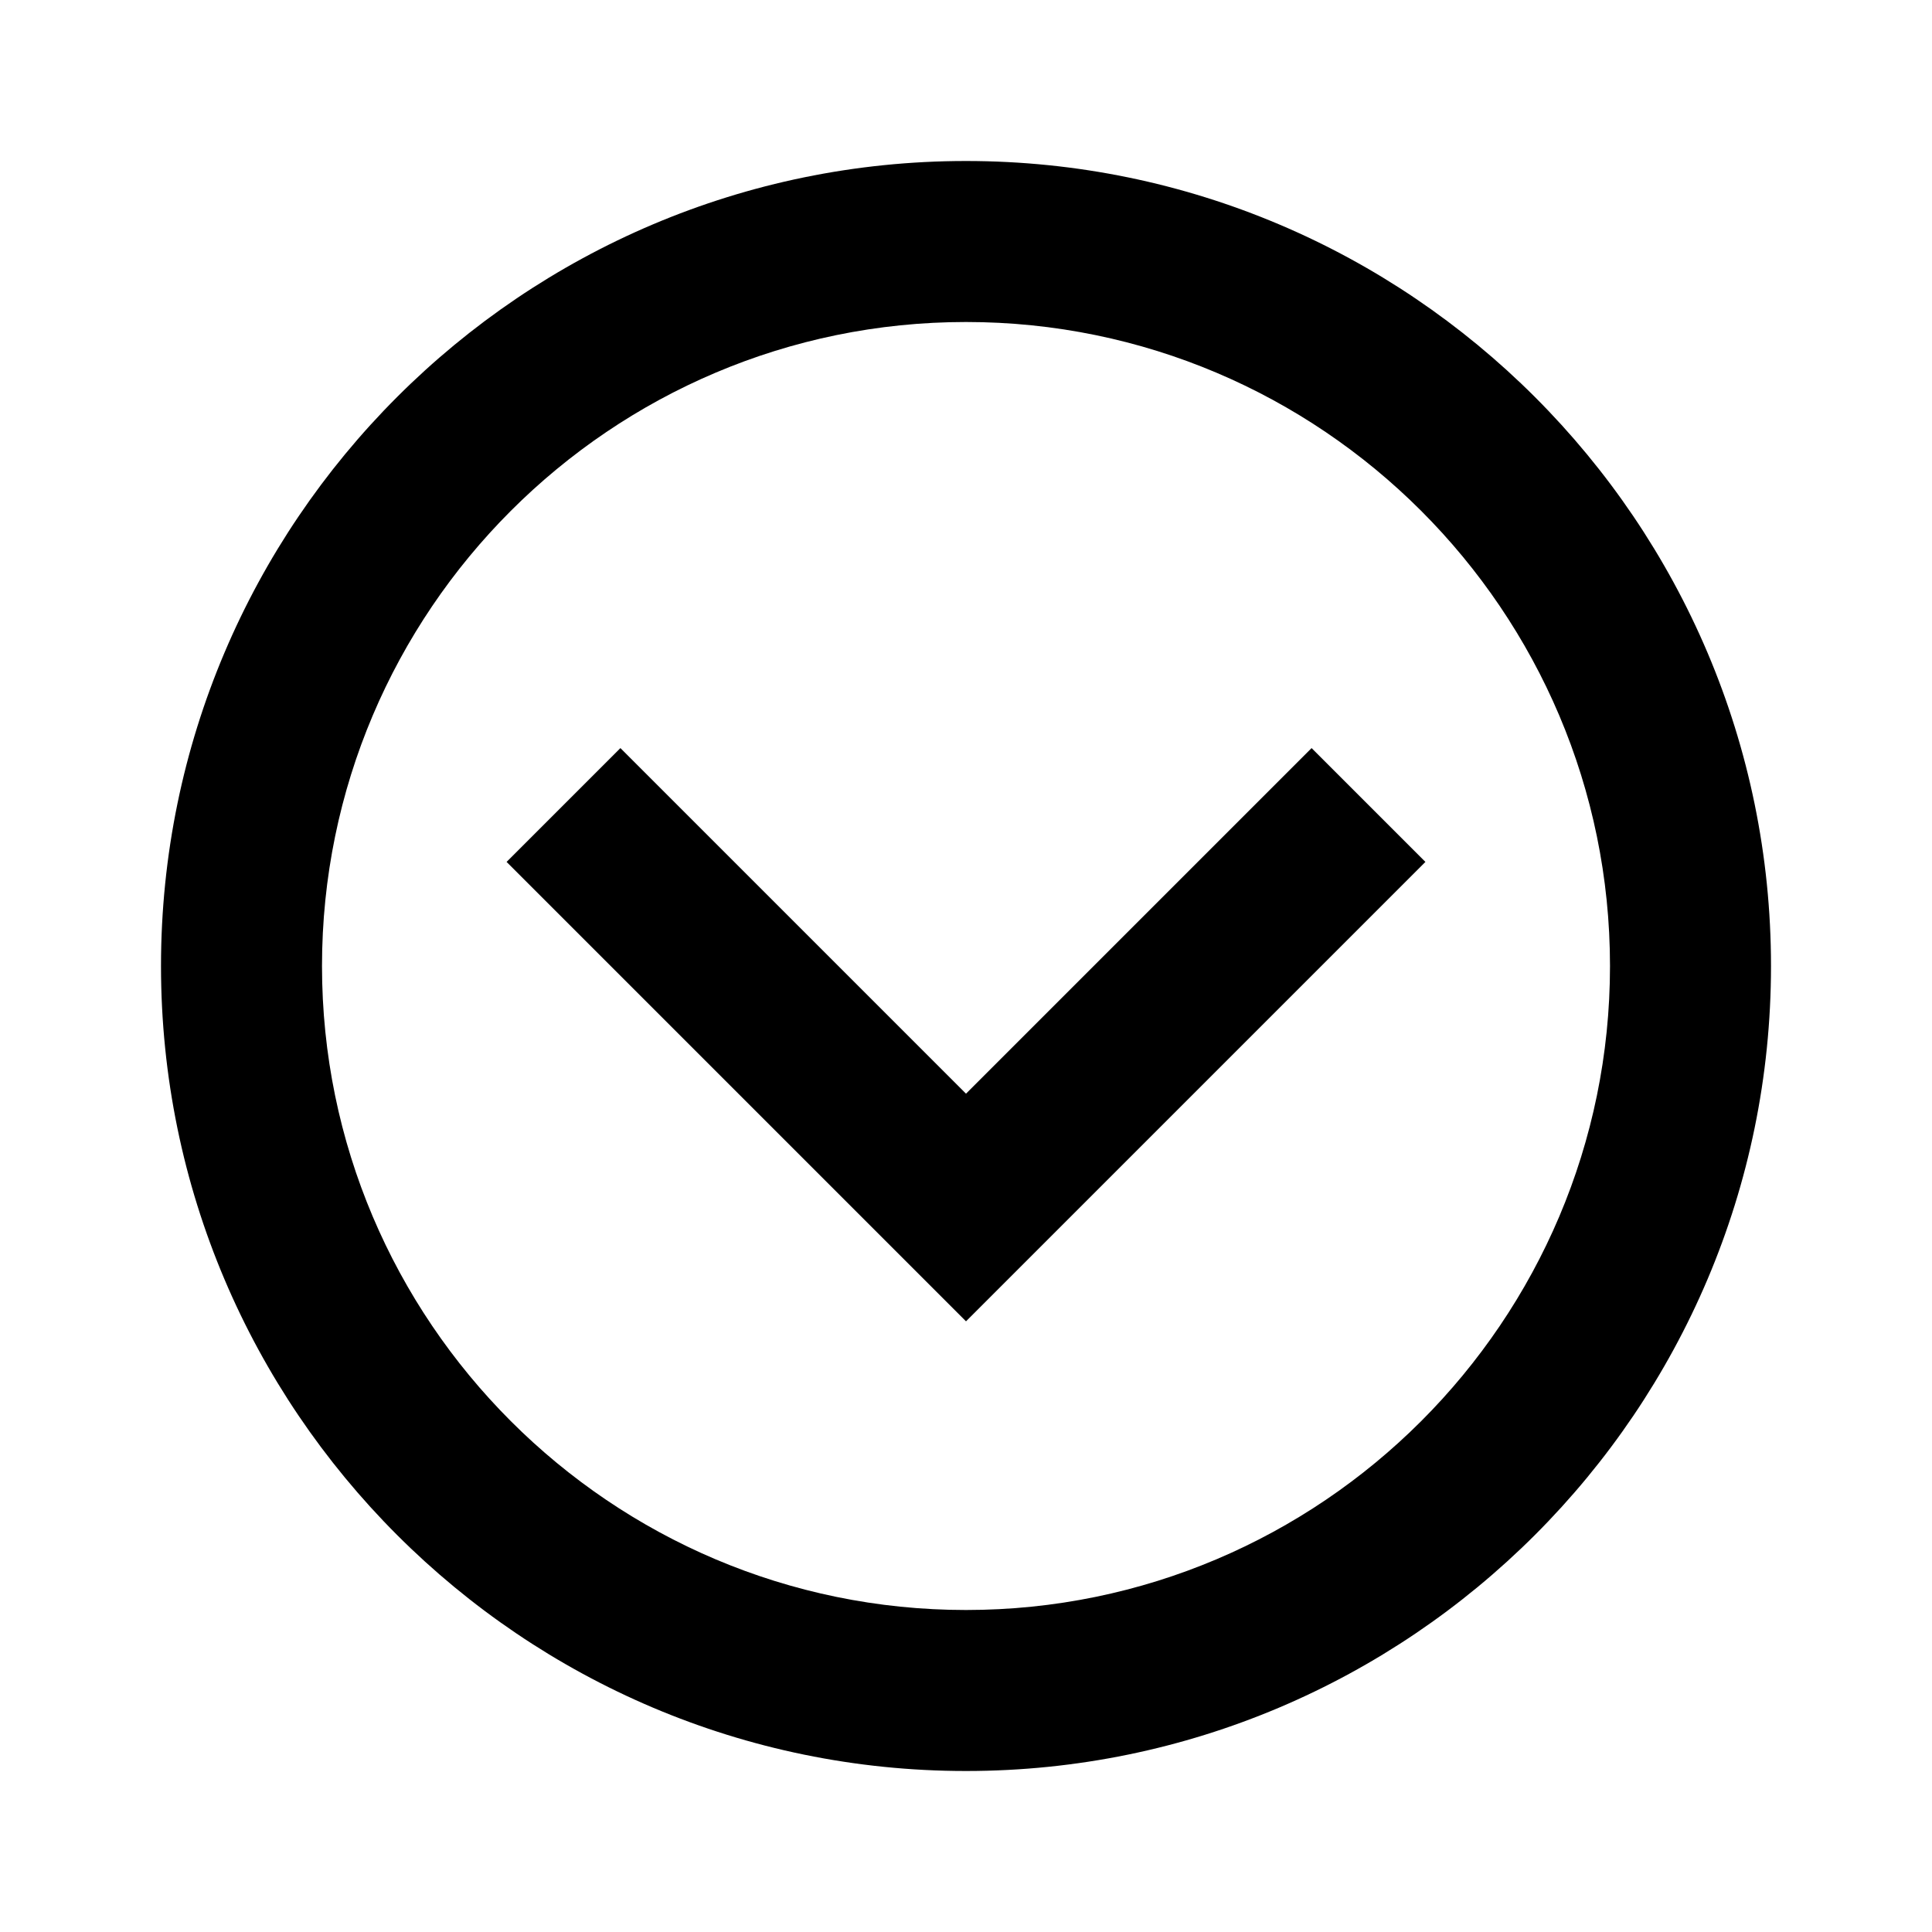
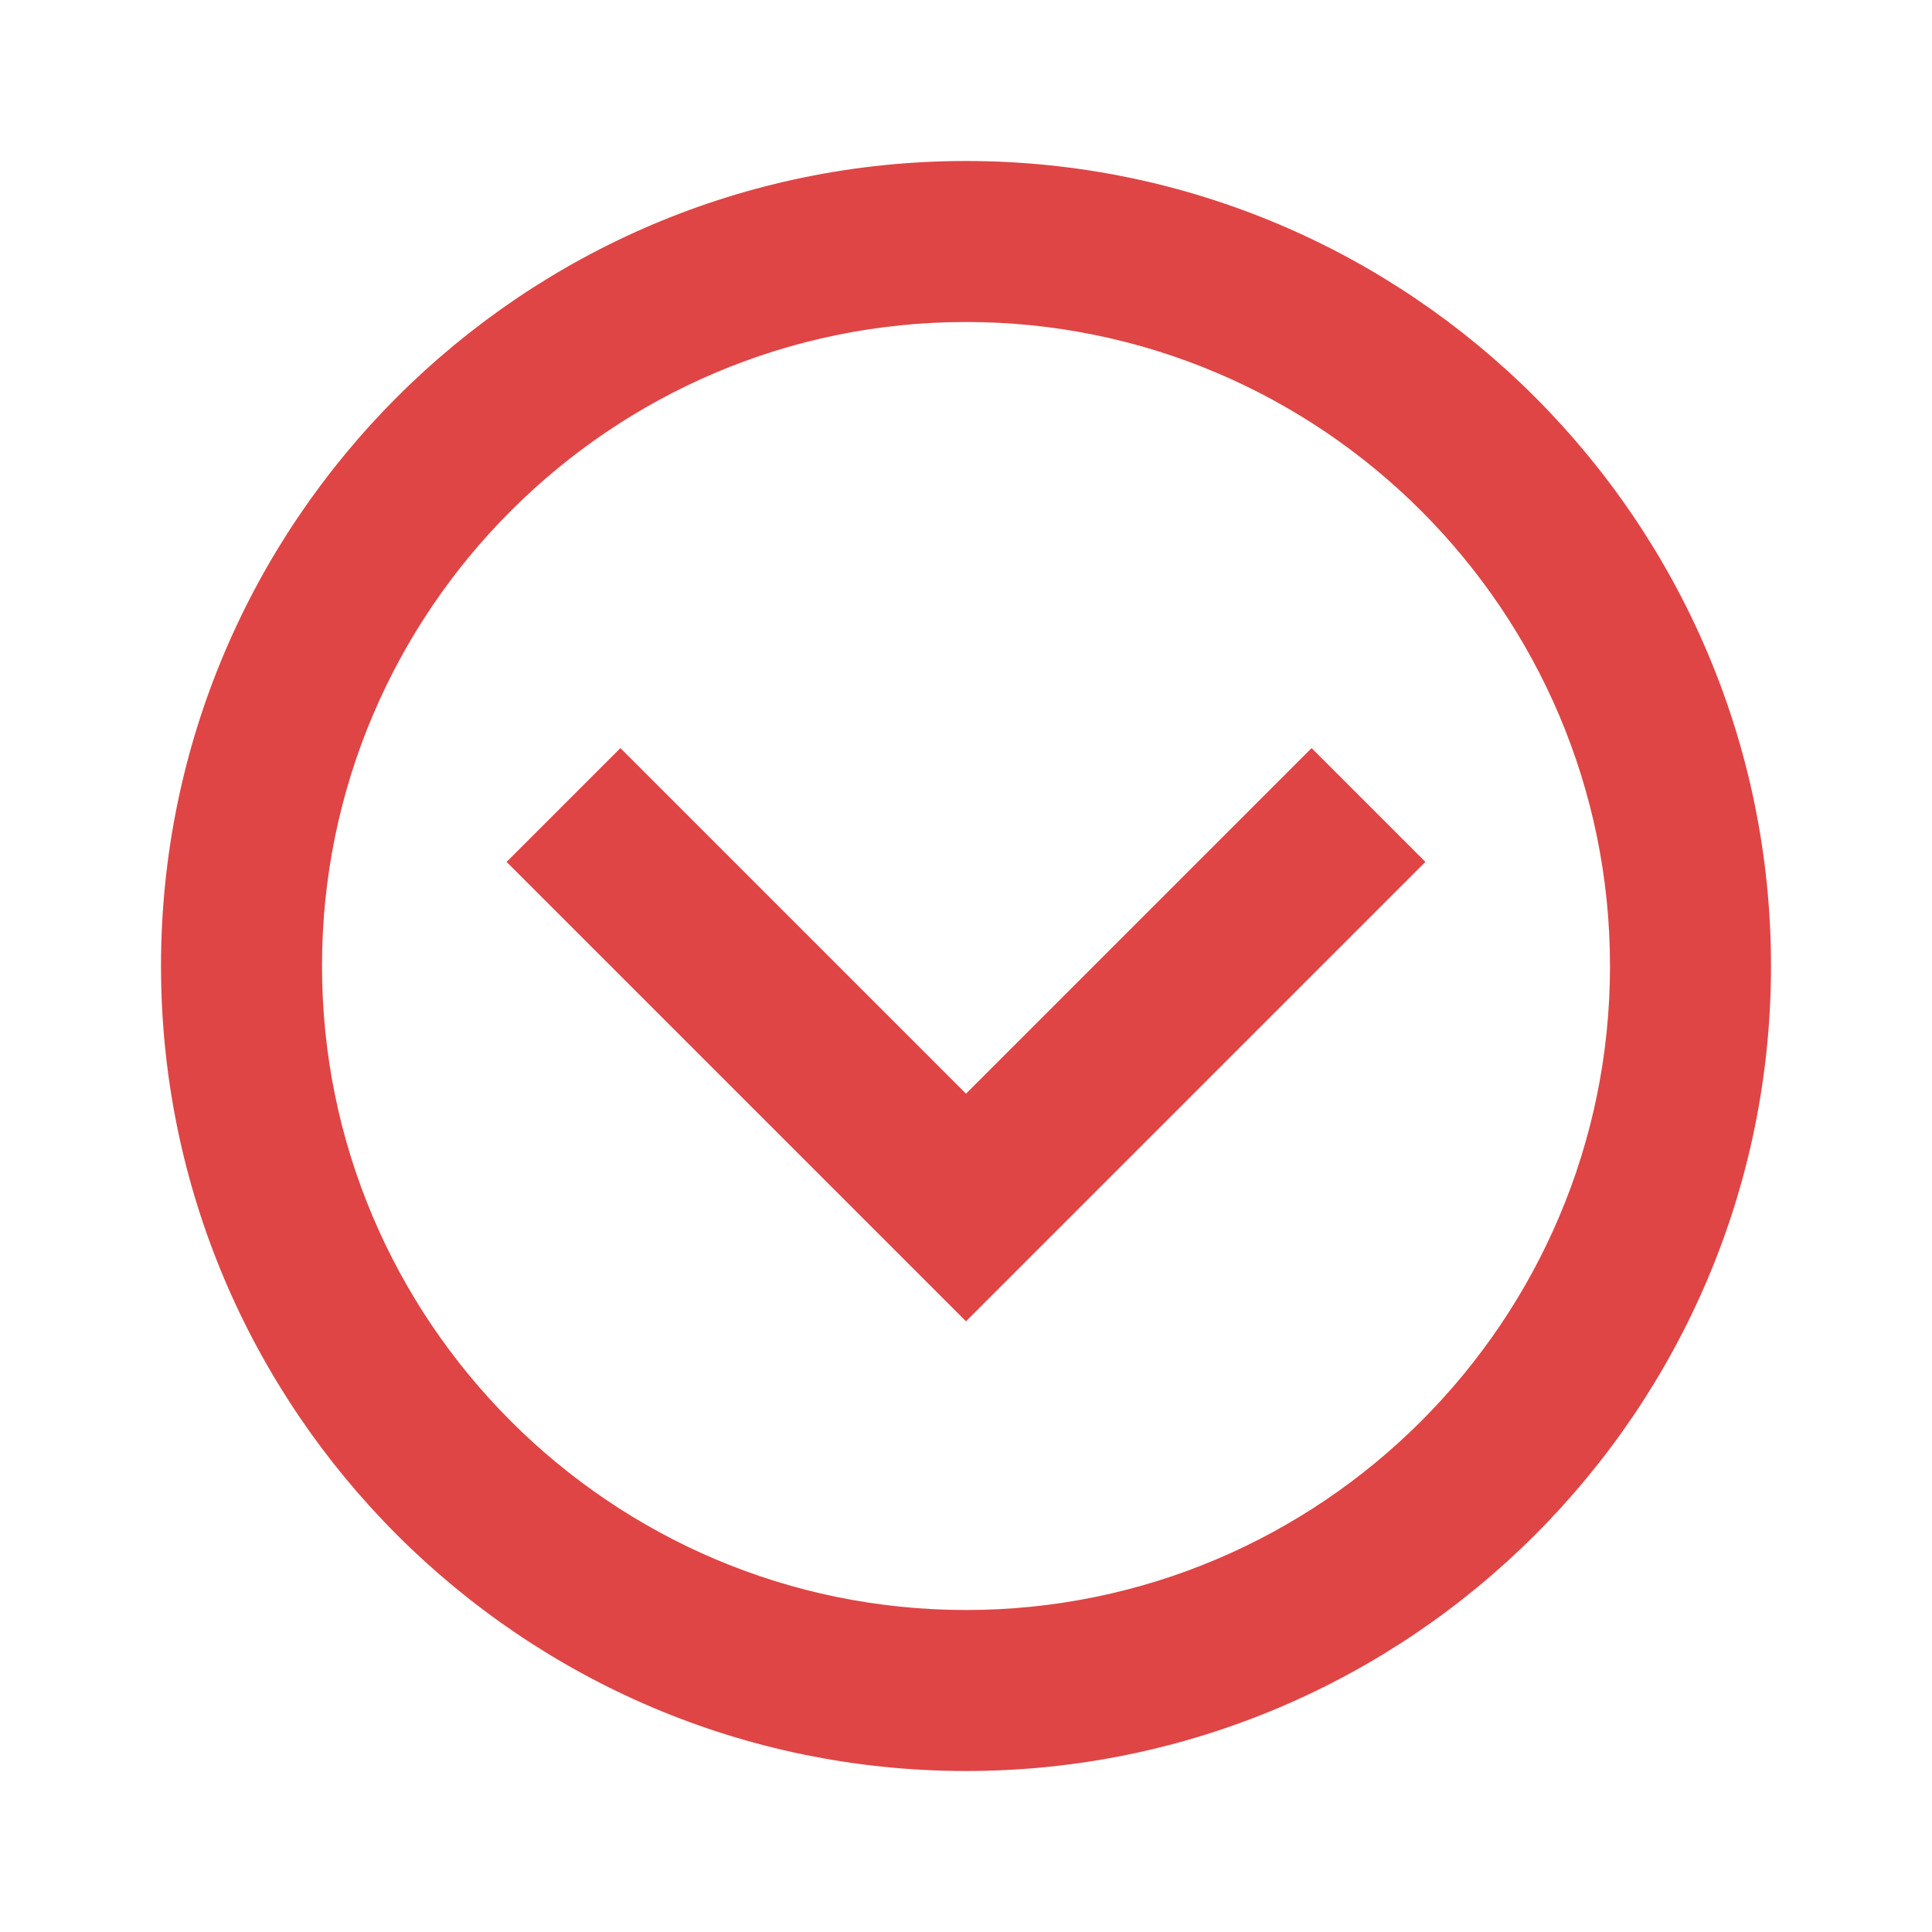
- <svg xmlns="http://www.w3.org/2000/svg" width="24" height="24" style="fill: rgba(0, 0, 0, 1);transform: ;msFilter:;">
+ <svg xmlns="http://www.w3.org/2000/svg" width="24" height="24" style="fill: rgba(223, 69, 69, 1);transform: ;msFilter:;">
  <path d="M12 2C6.486 2 2 6.486 2 12s4.486 10 10 10 10-4.486 10-10S17.514 2 12 2zm0 18c-4.411 0-8-3.589-8-8s3.589-8 8-8 8 3.589 8 8-3.589 8-8 8z" />
  <path d="M12 13.586 7.707 9.293l-1.414 1.414L12 16.414l5.707-5.707-1.414-1.414z" />
</svg>
